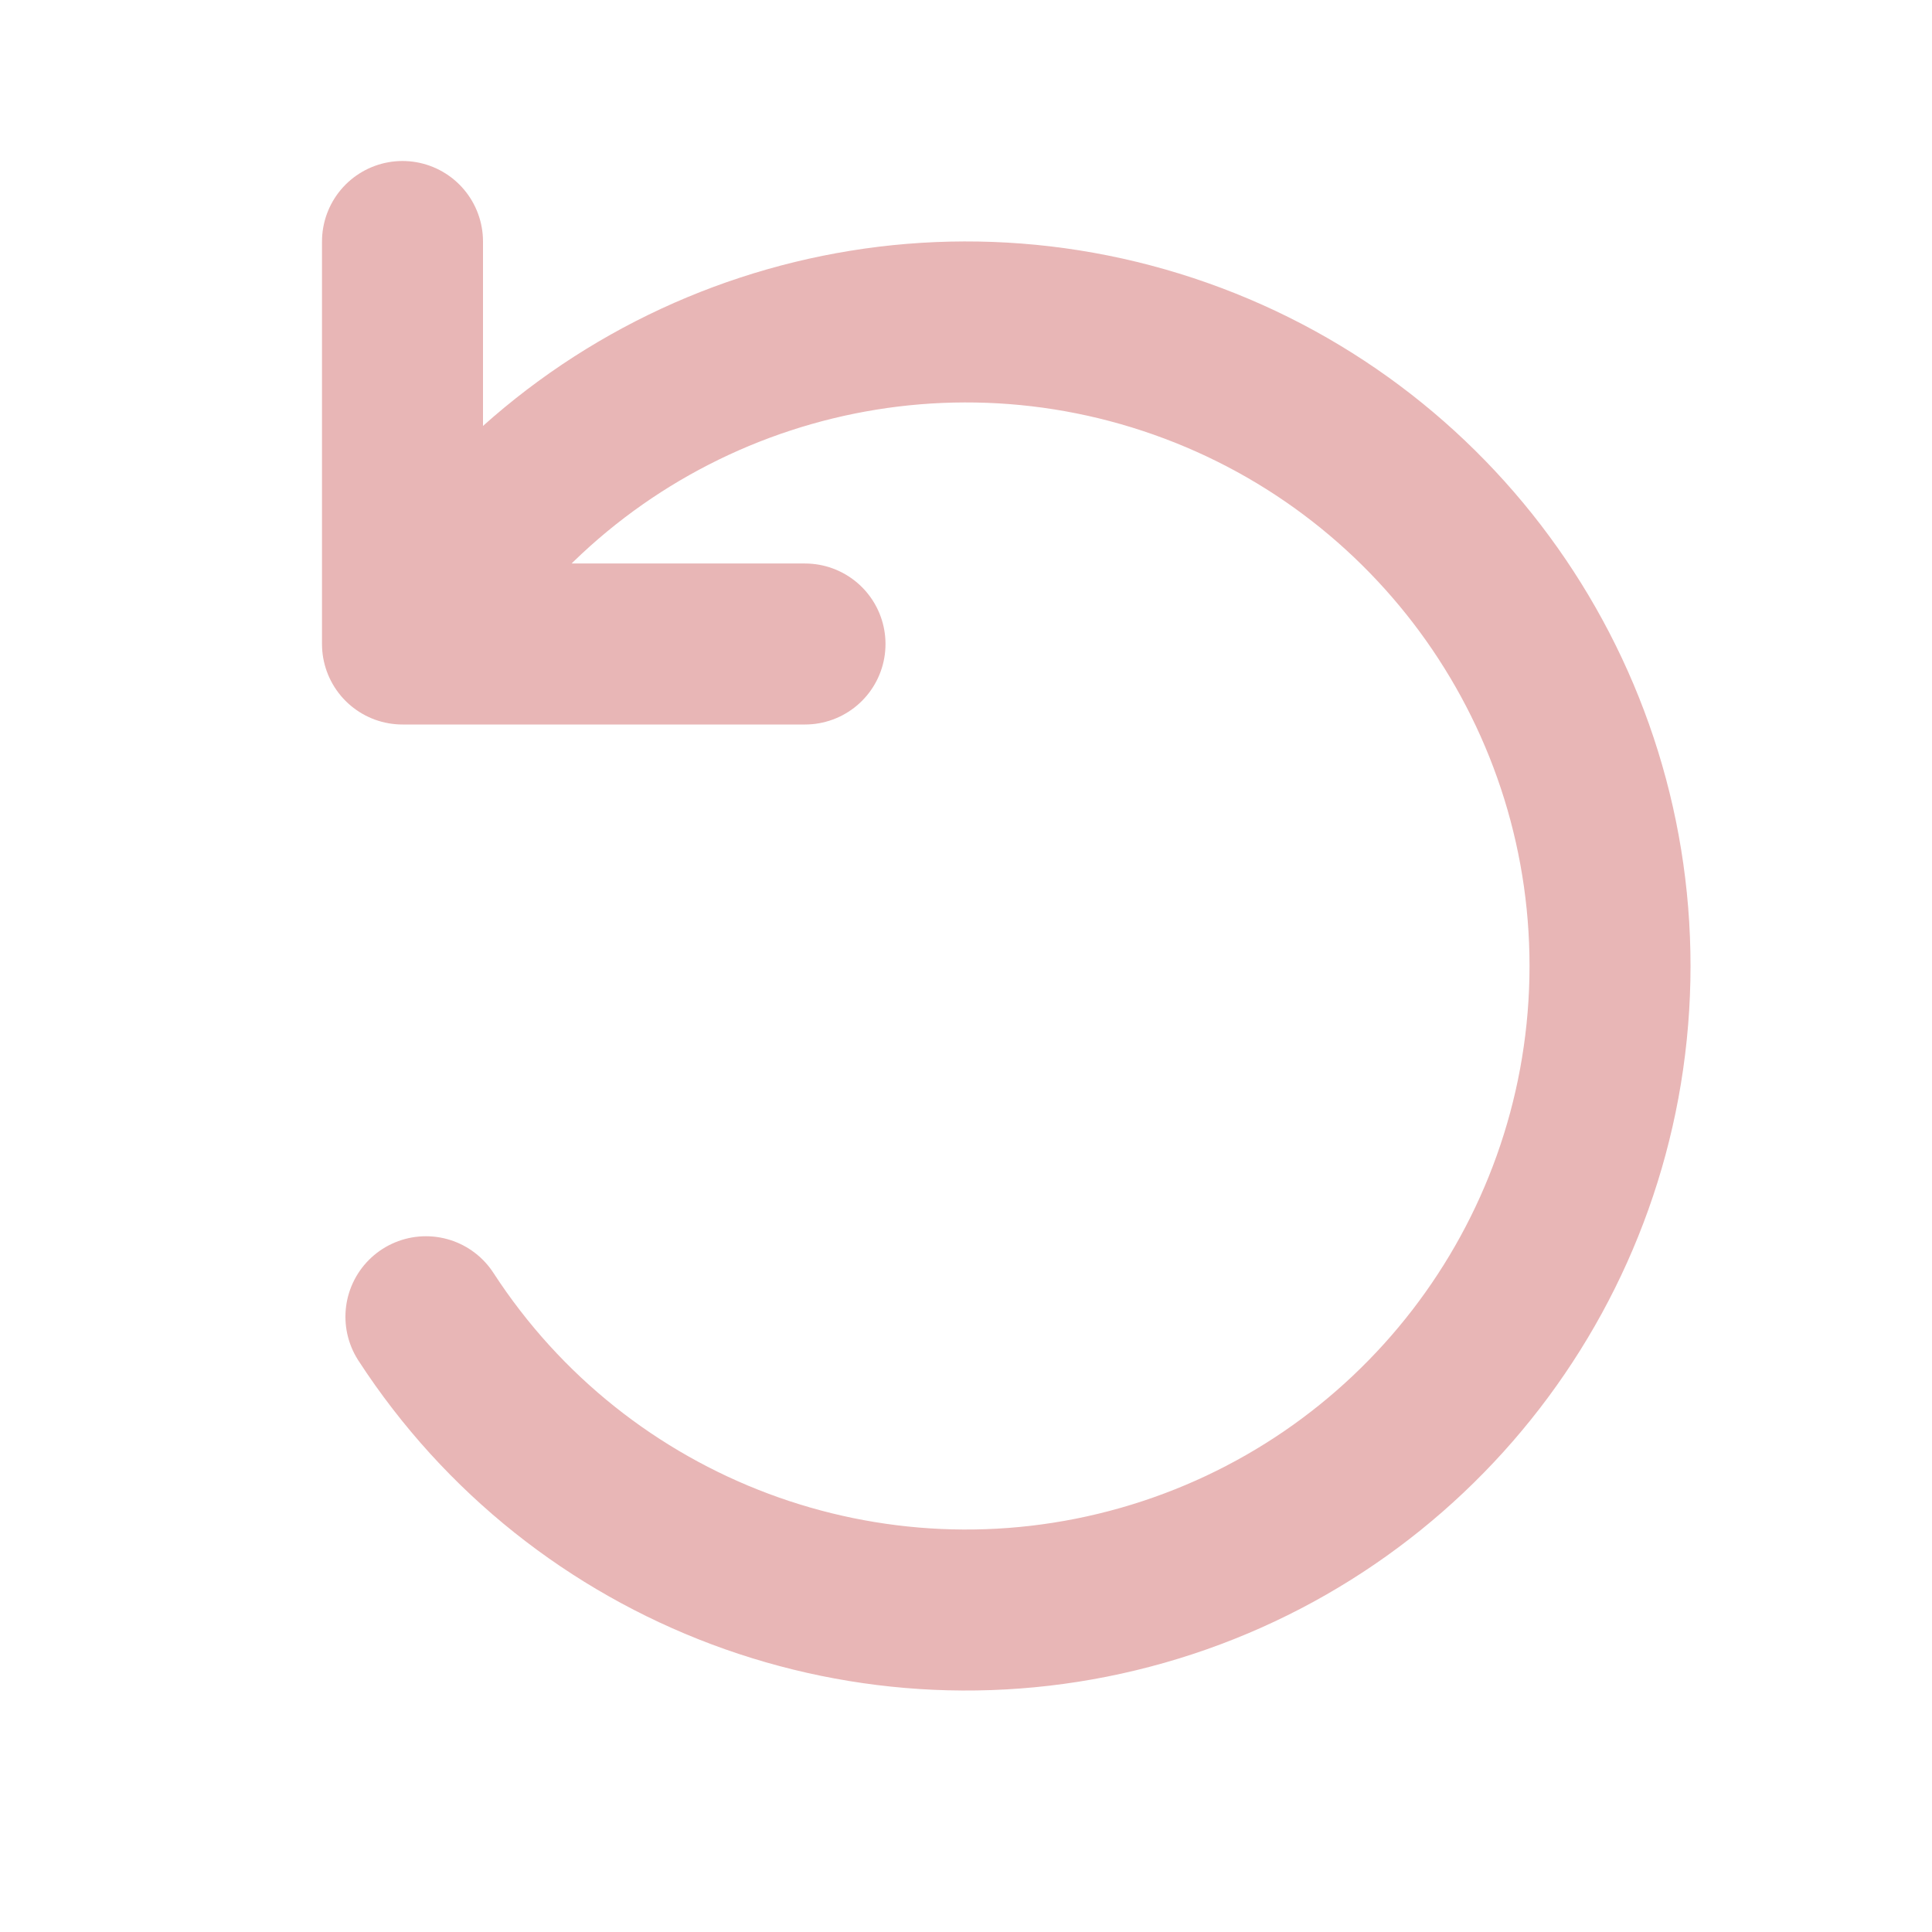
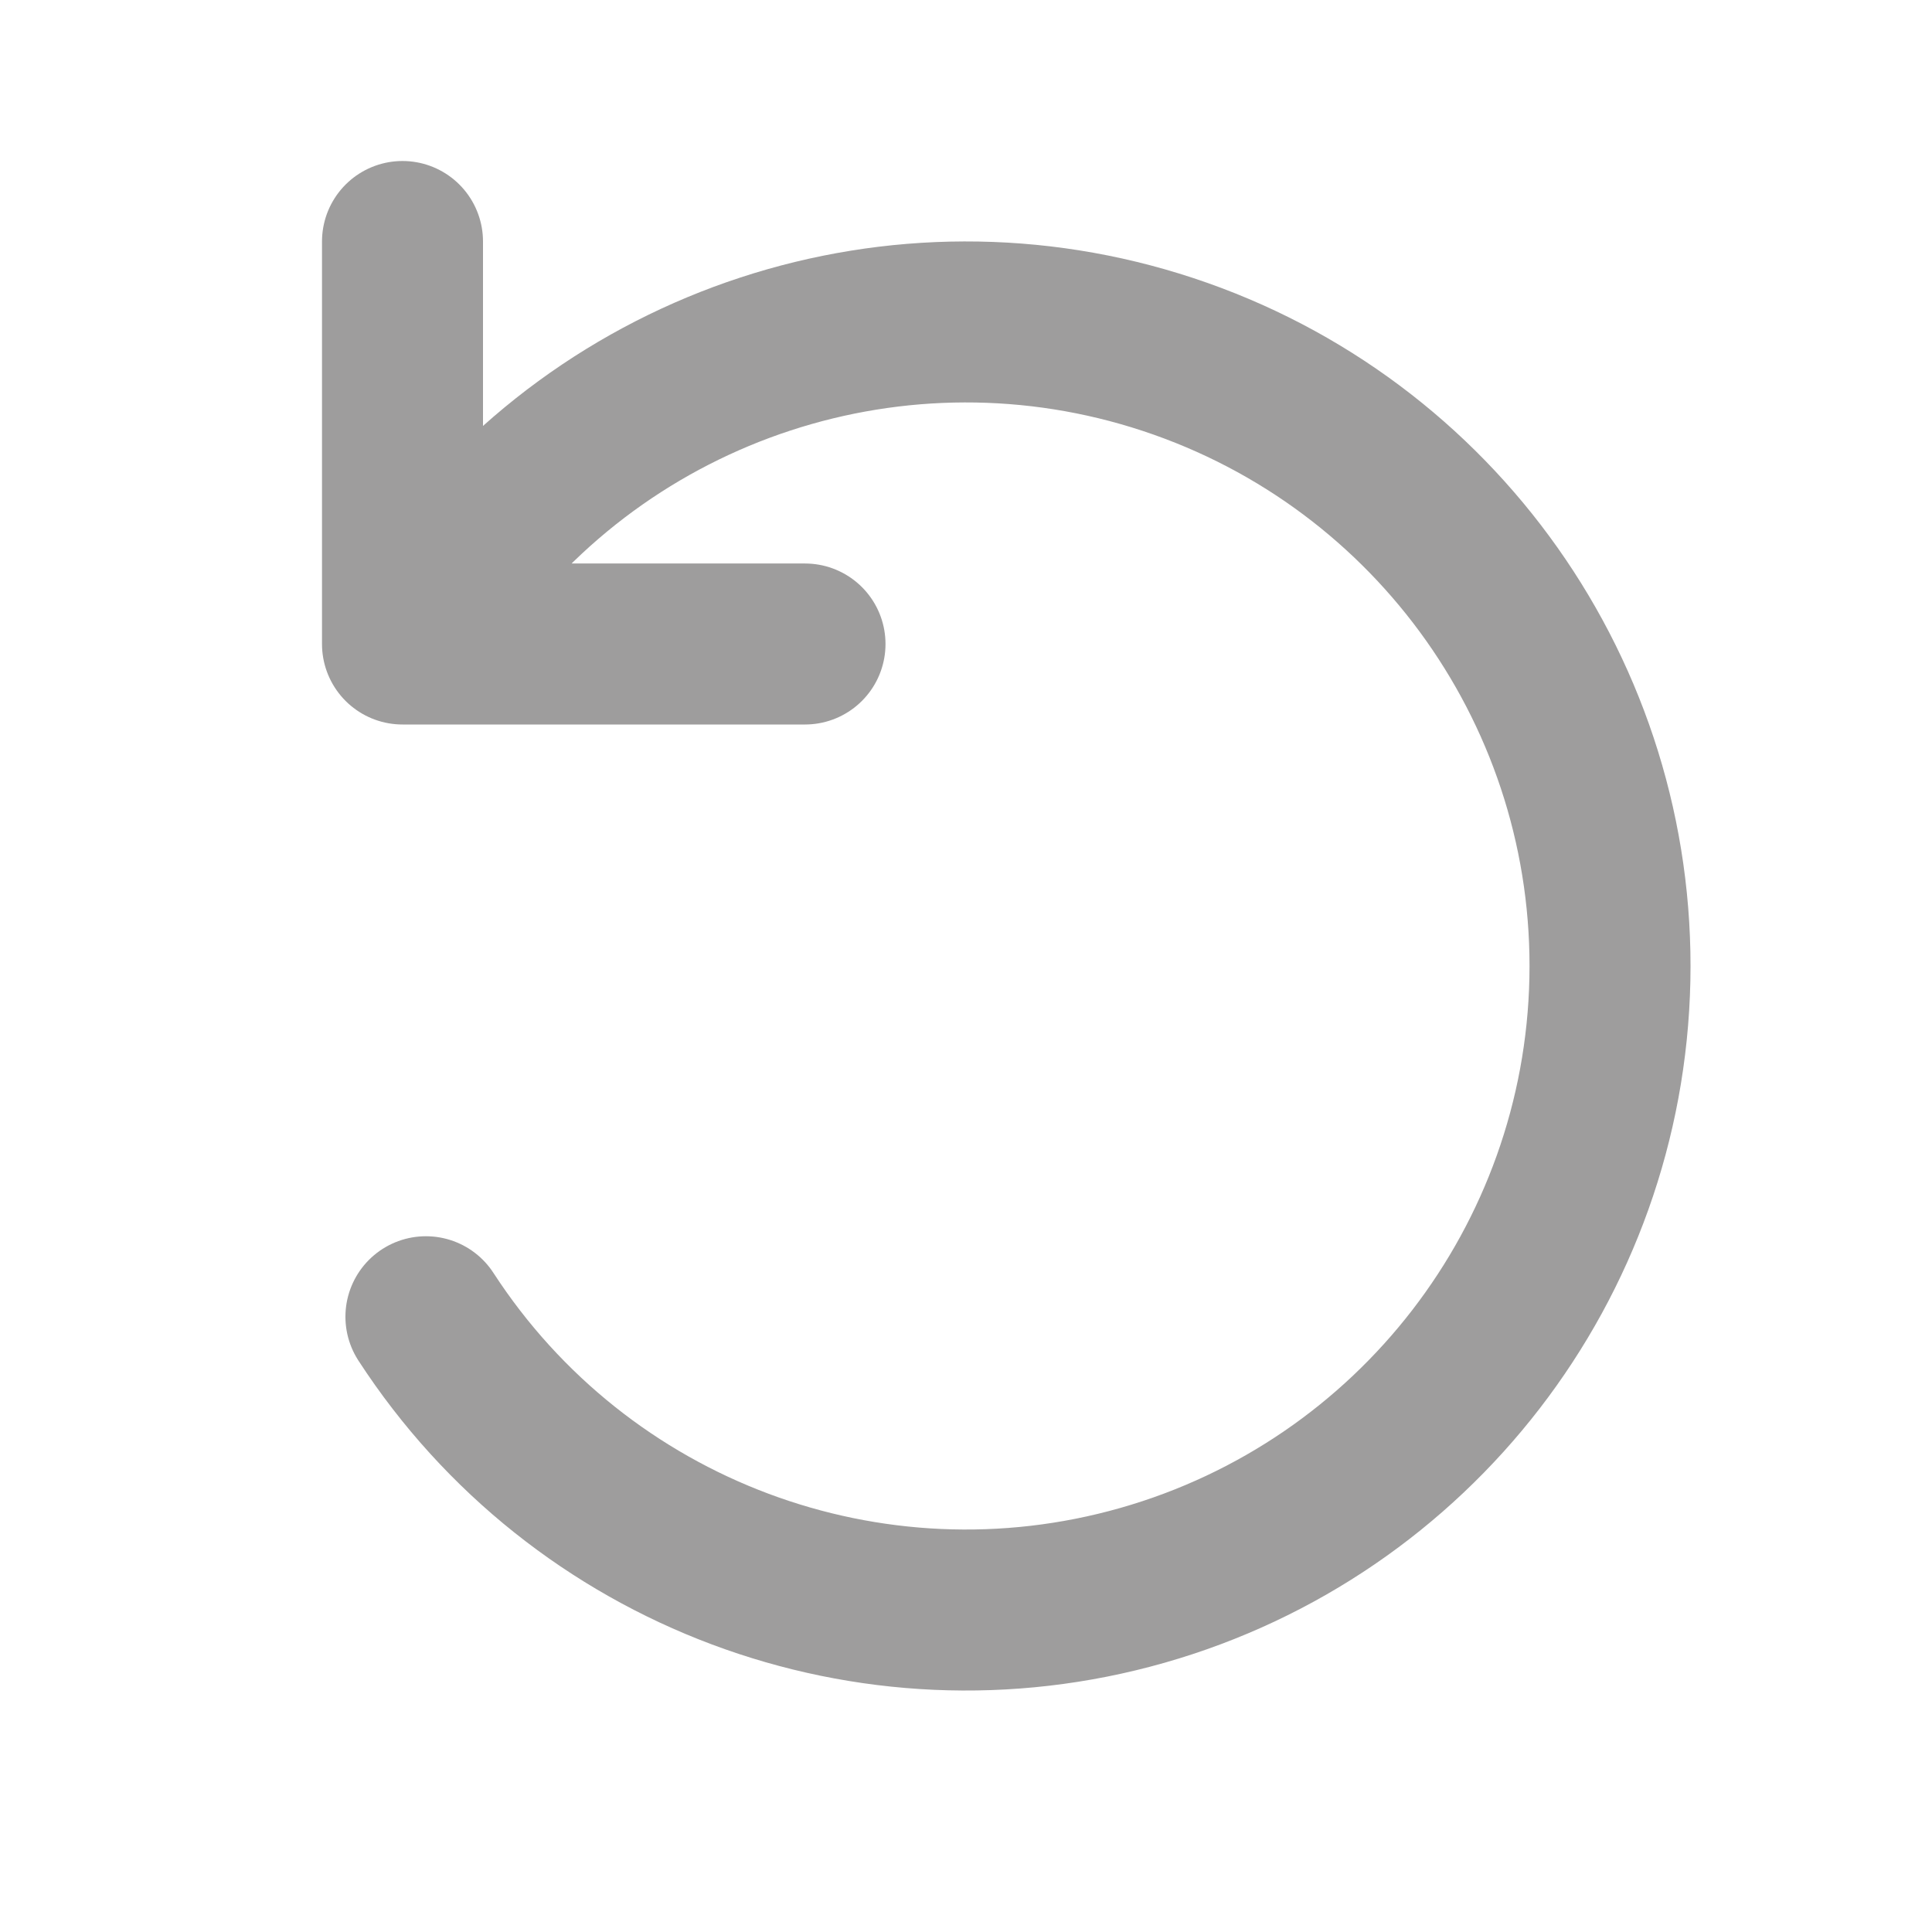
<svg xmlns="http://www.w3.org/2000/svg" width="800" height="800" fill="none" viewBox="0 0 24 24">
-   <path stroke="#e8b6b6" stroke-linecap="round" stroke-linejoin="round" stroke-width="2" d="M10 8H5V3m.291 13.357a8 8 0 1 0 .188-8.991" />
+   <path stroke="#9e9d9d" stroke-linecap="round" stroke-linejoin="round" stroke-width="2" d="M10 8H5V3m.291 13.357a8 8 0 1 0 .188-8.991" />
</svg>
